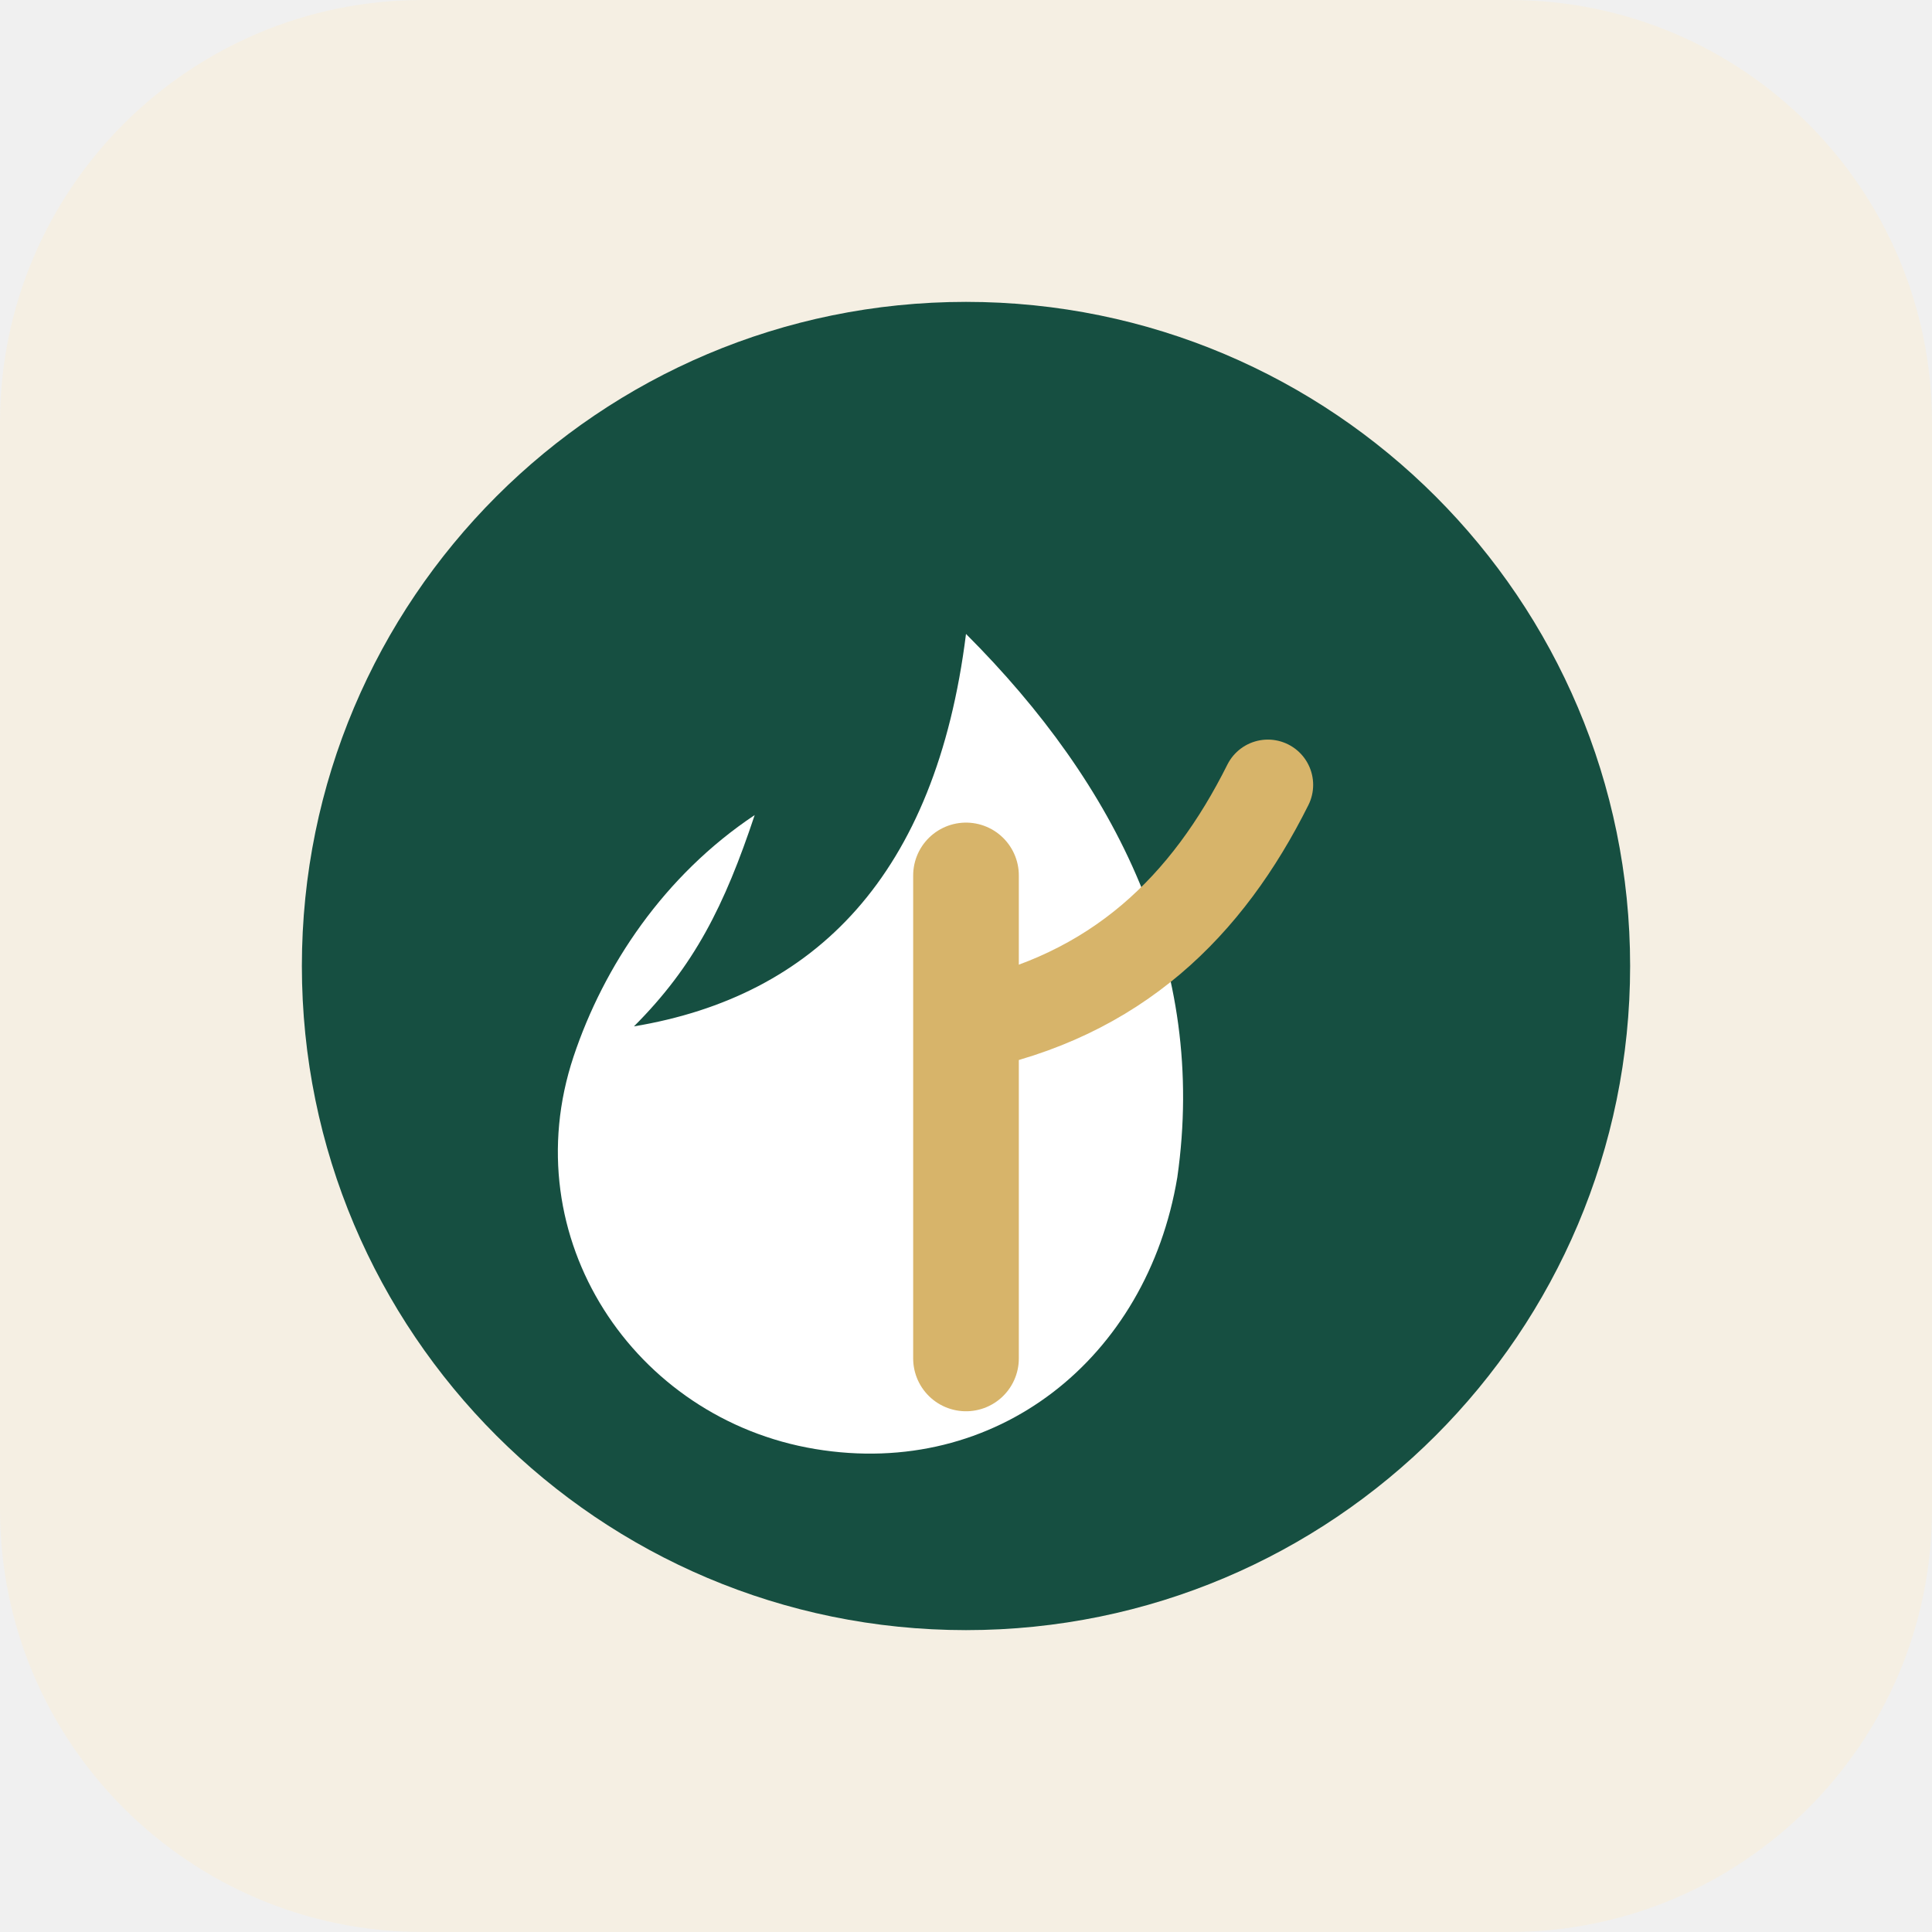
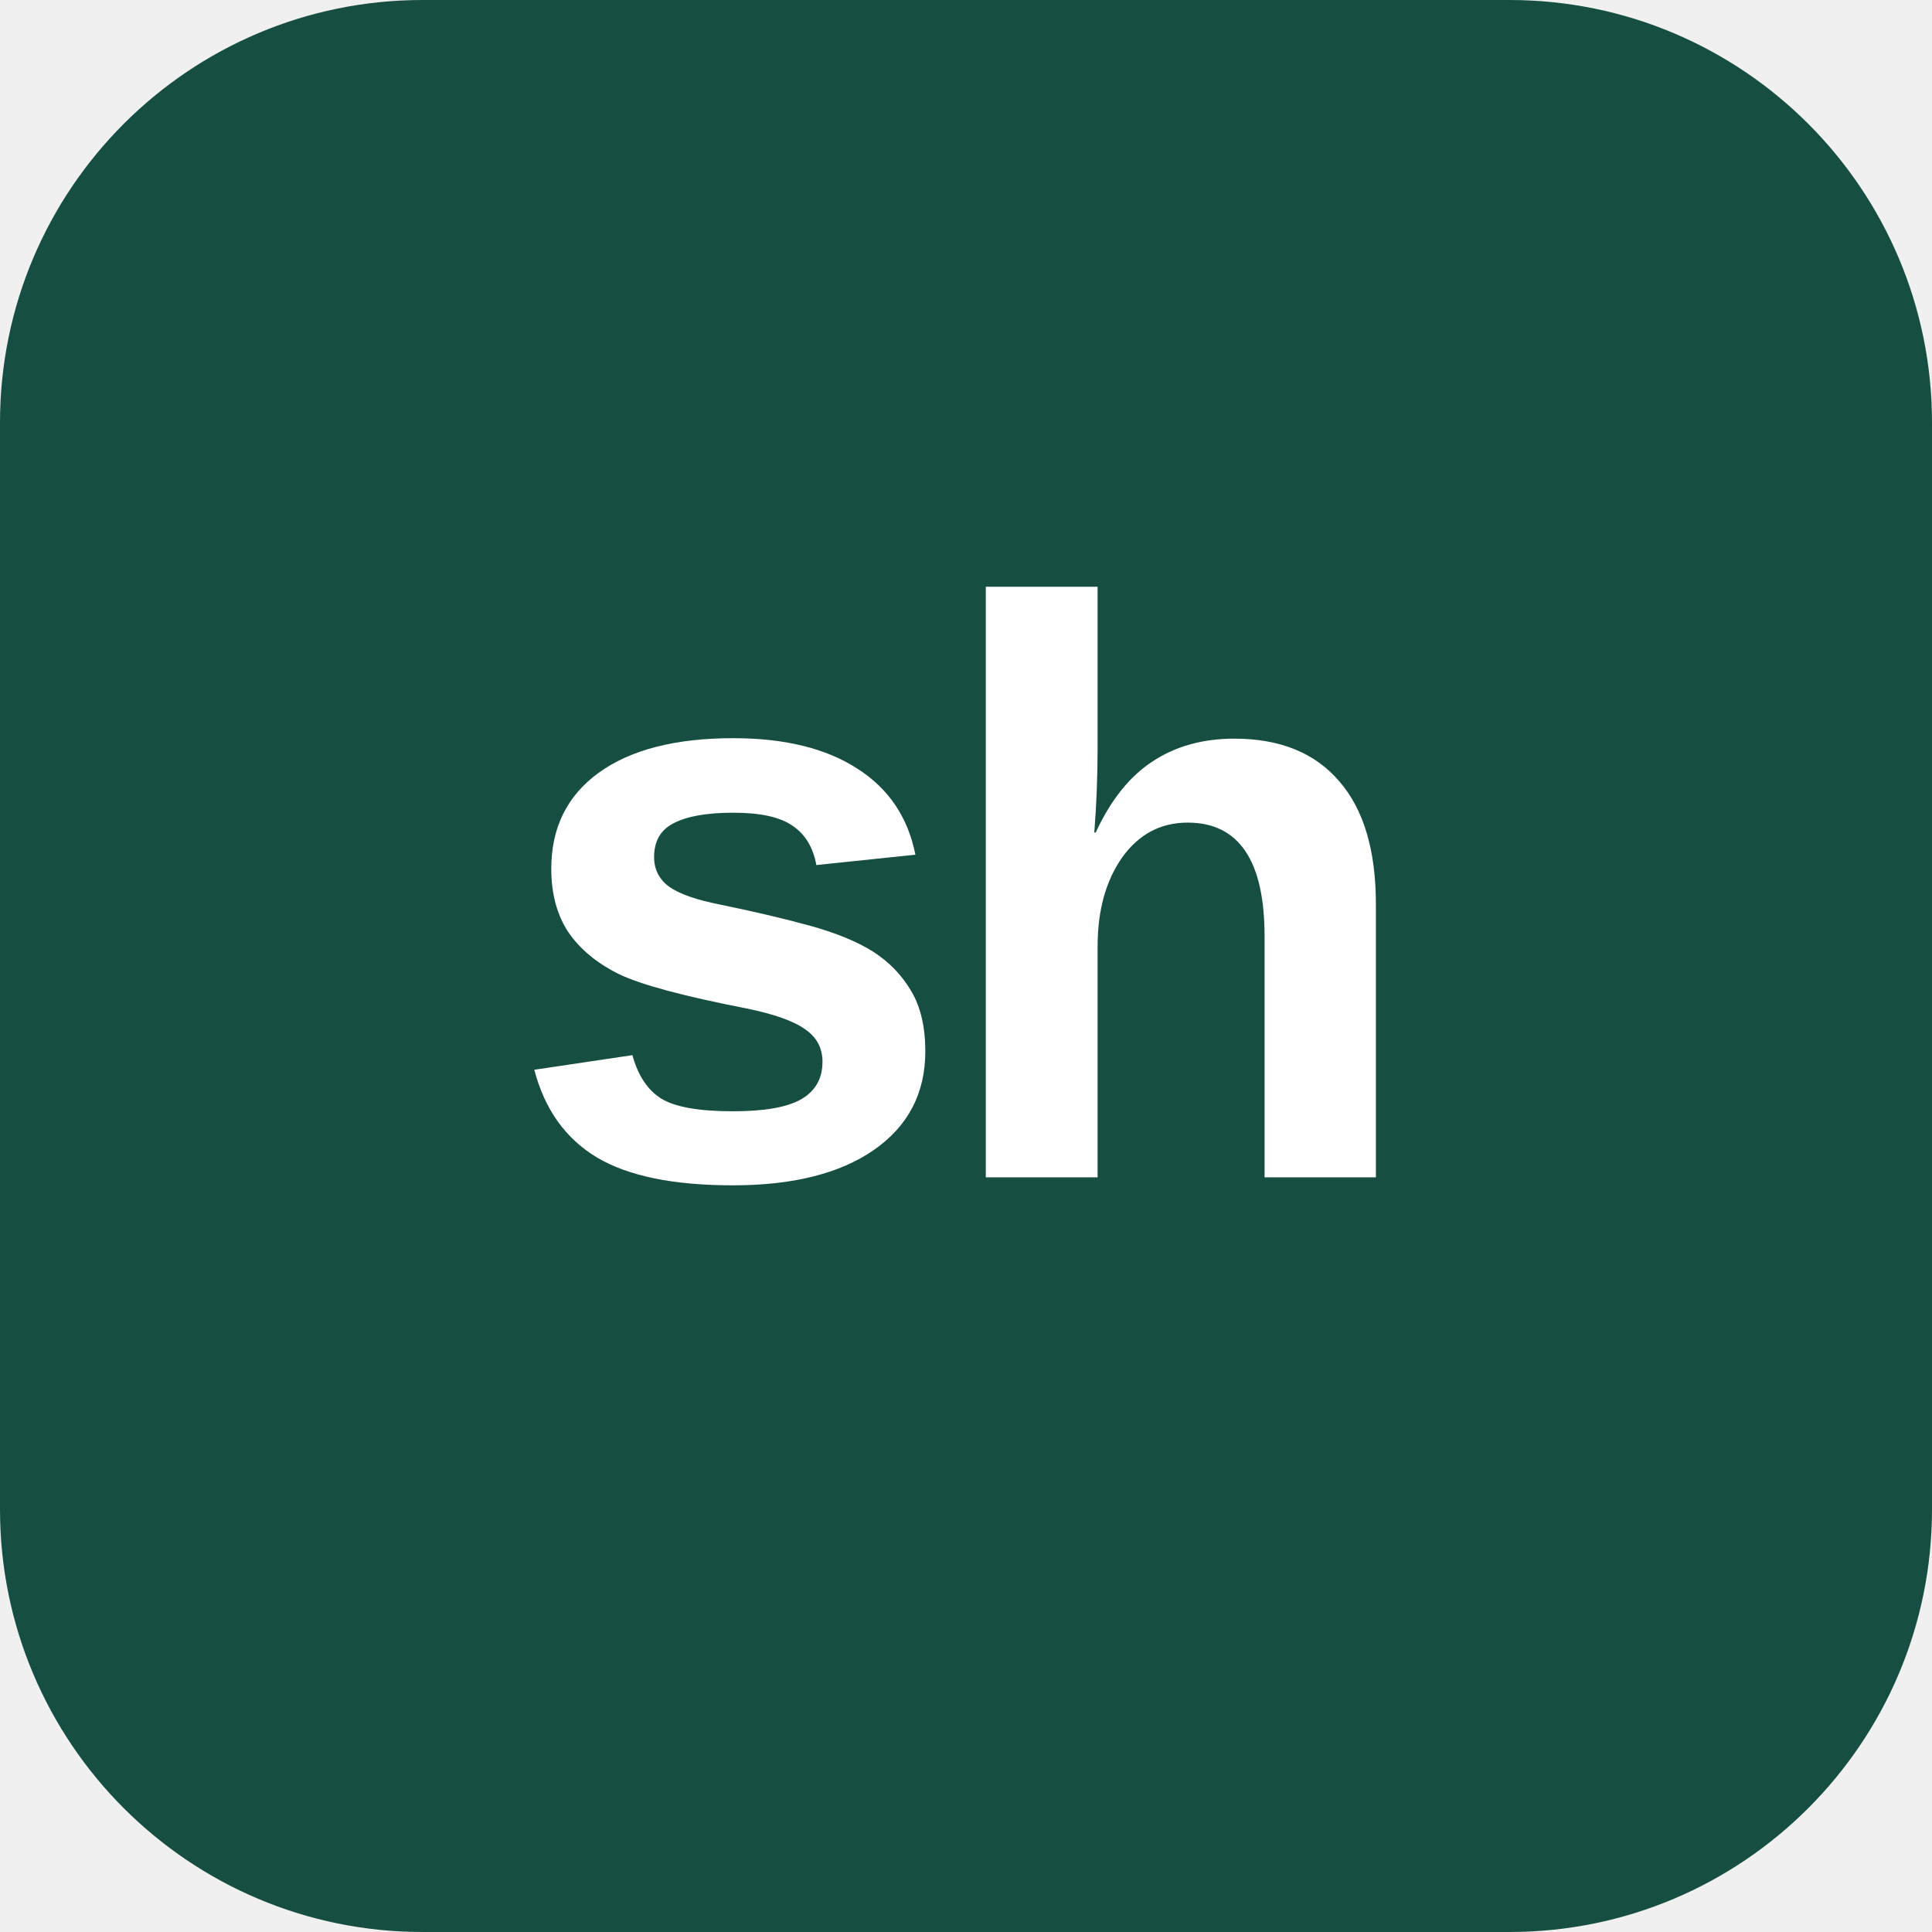
- <svg xmlns="http://www.w3.org/2000/svg" viewBox="0 0 64 64" role="img" aria-label="شذرات للمنح">
-   <rect width="64" height="64" rx="14" fill="#f5efe3" />
-   <circle cx="32" cy="32" r="22" fill="#164f41" />
-   <path d="M21 34c6-1 10-5 11-13 5 5 8 11 7 18-1 6-6 10-12 9-6-1-10-7-8-13 1-3 3-6 6-8-1 3-2 5-4 7z" fill="#fff" />
-   <path d="M32 45V29" stroke="#d7b46a" stroke-width="3.5" stroke-linecap="round" />
-   <path d="M32 34c5-1 8-4 10-8" stroke="#d7b46a" stroke-width="3" stroke-linecap="round" fill="none" />
+ <svg xmlns="http://www.w3.org/2000/svg" viewBox="0 0 64 64" role="img" aria-label="SH - شذرات للمنح">
+   <rect width="64" height="64" rx="14" fill="#164f41" />
+   <text x="32" y="39" text-anchor="middle" font-family="Arial,Helvetica,sans-serif" font-size="27" font-weight="700" letter-spacing="-1" fill="#ffffff">sh</text>
</svg>
